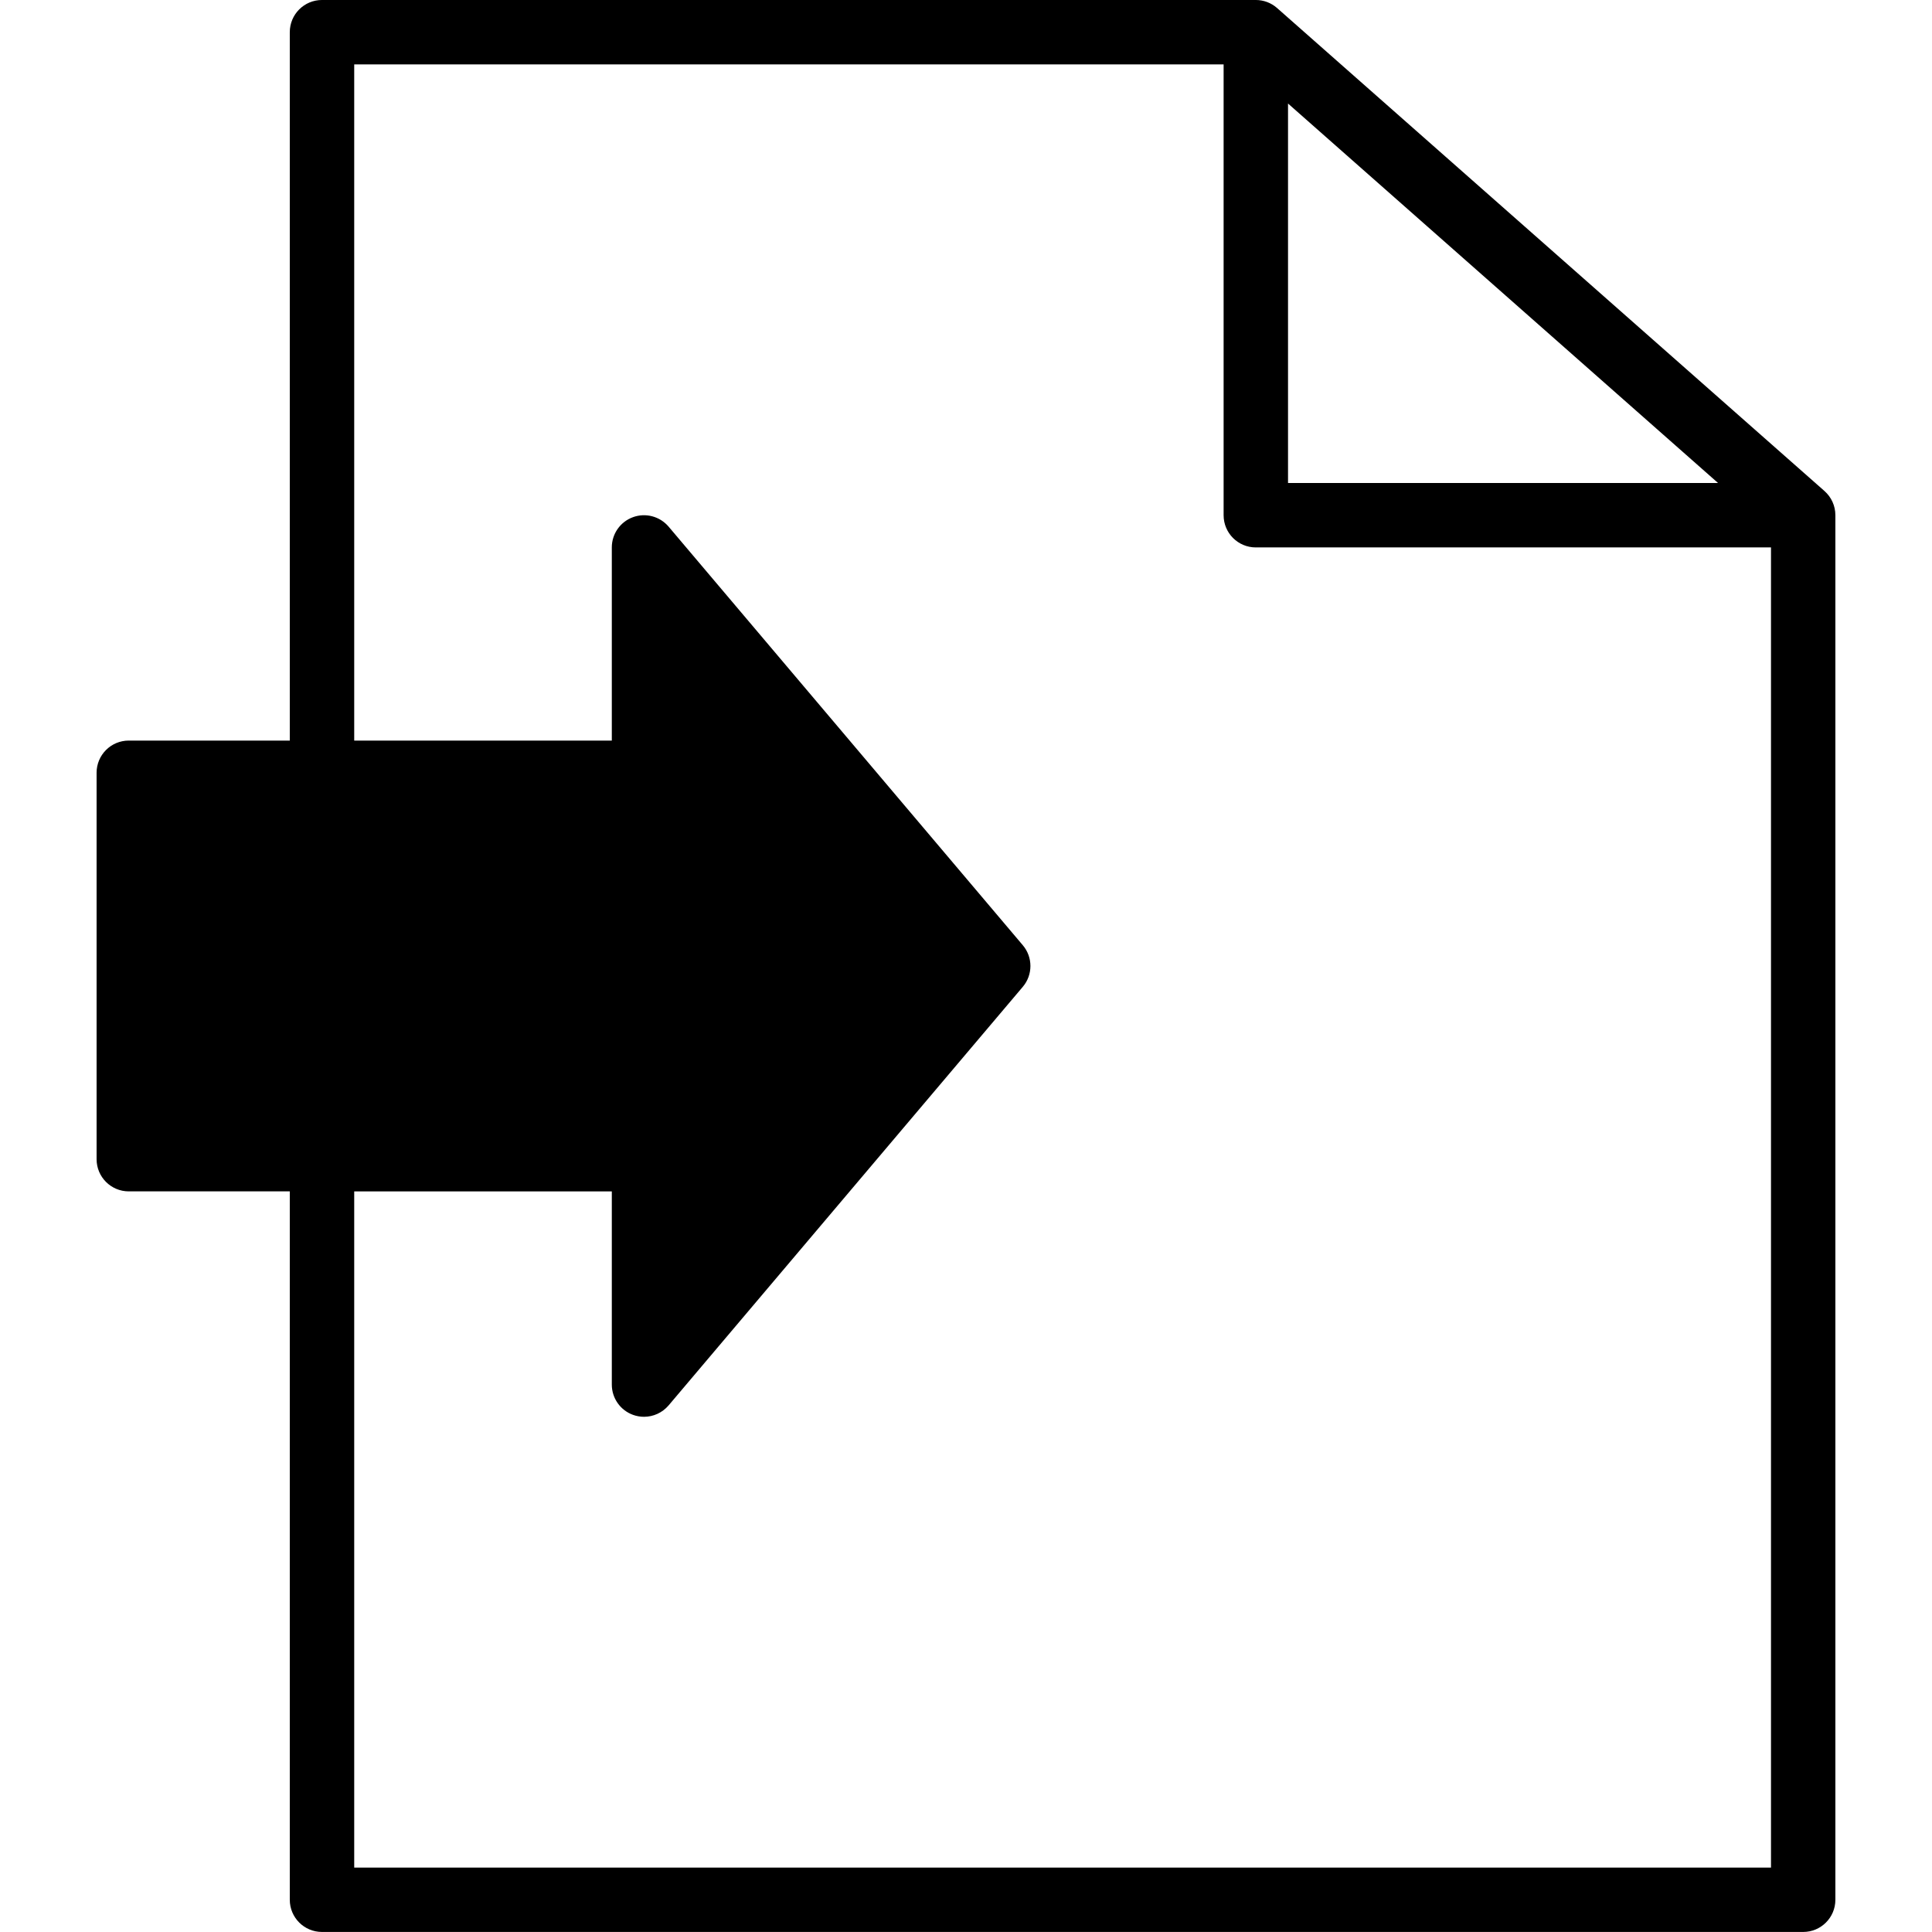
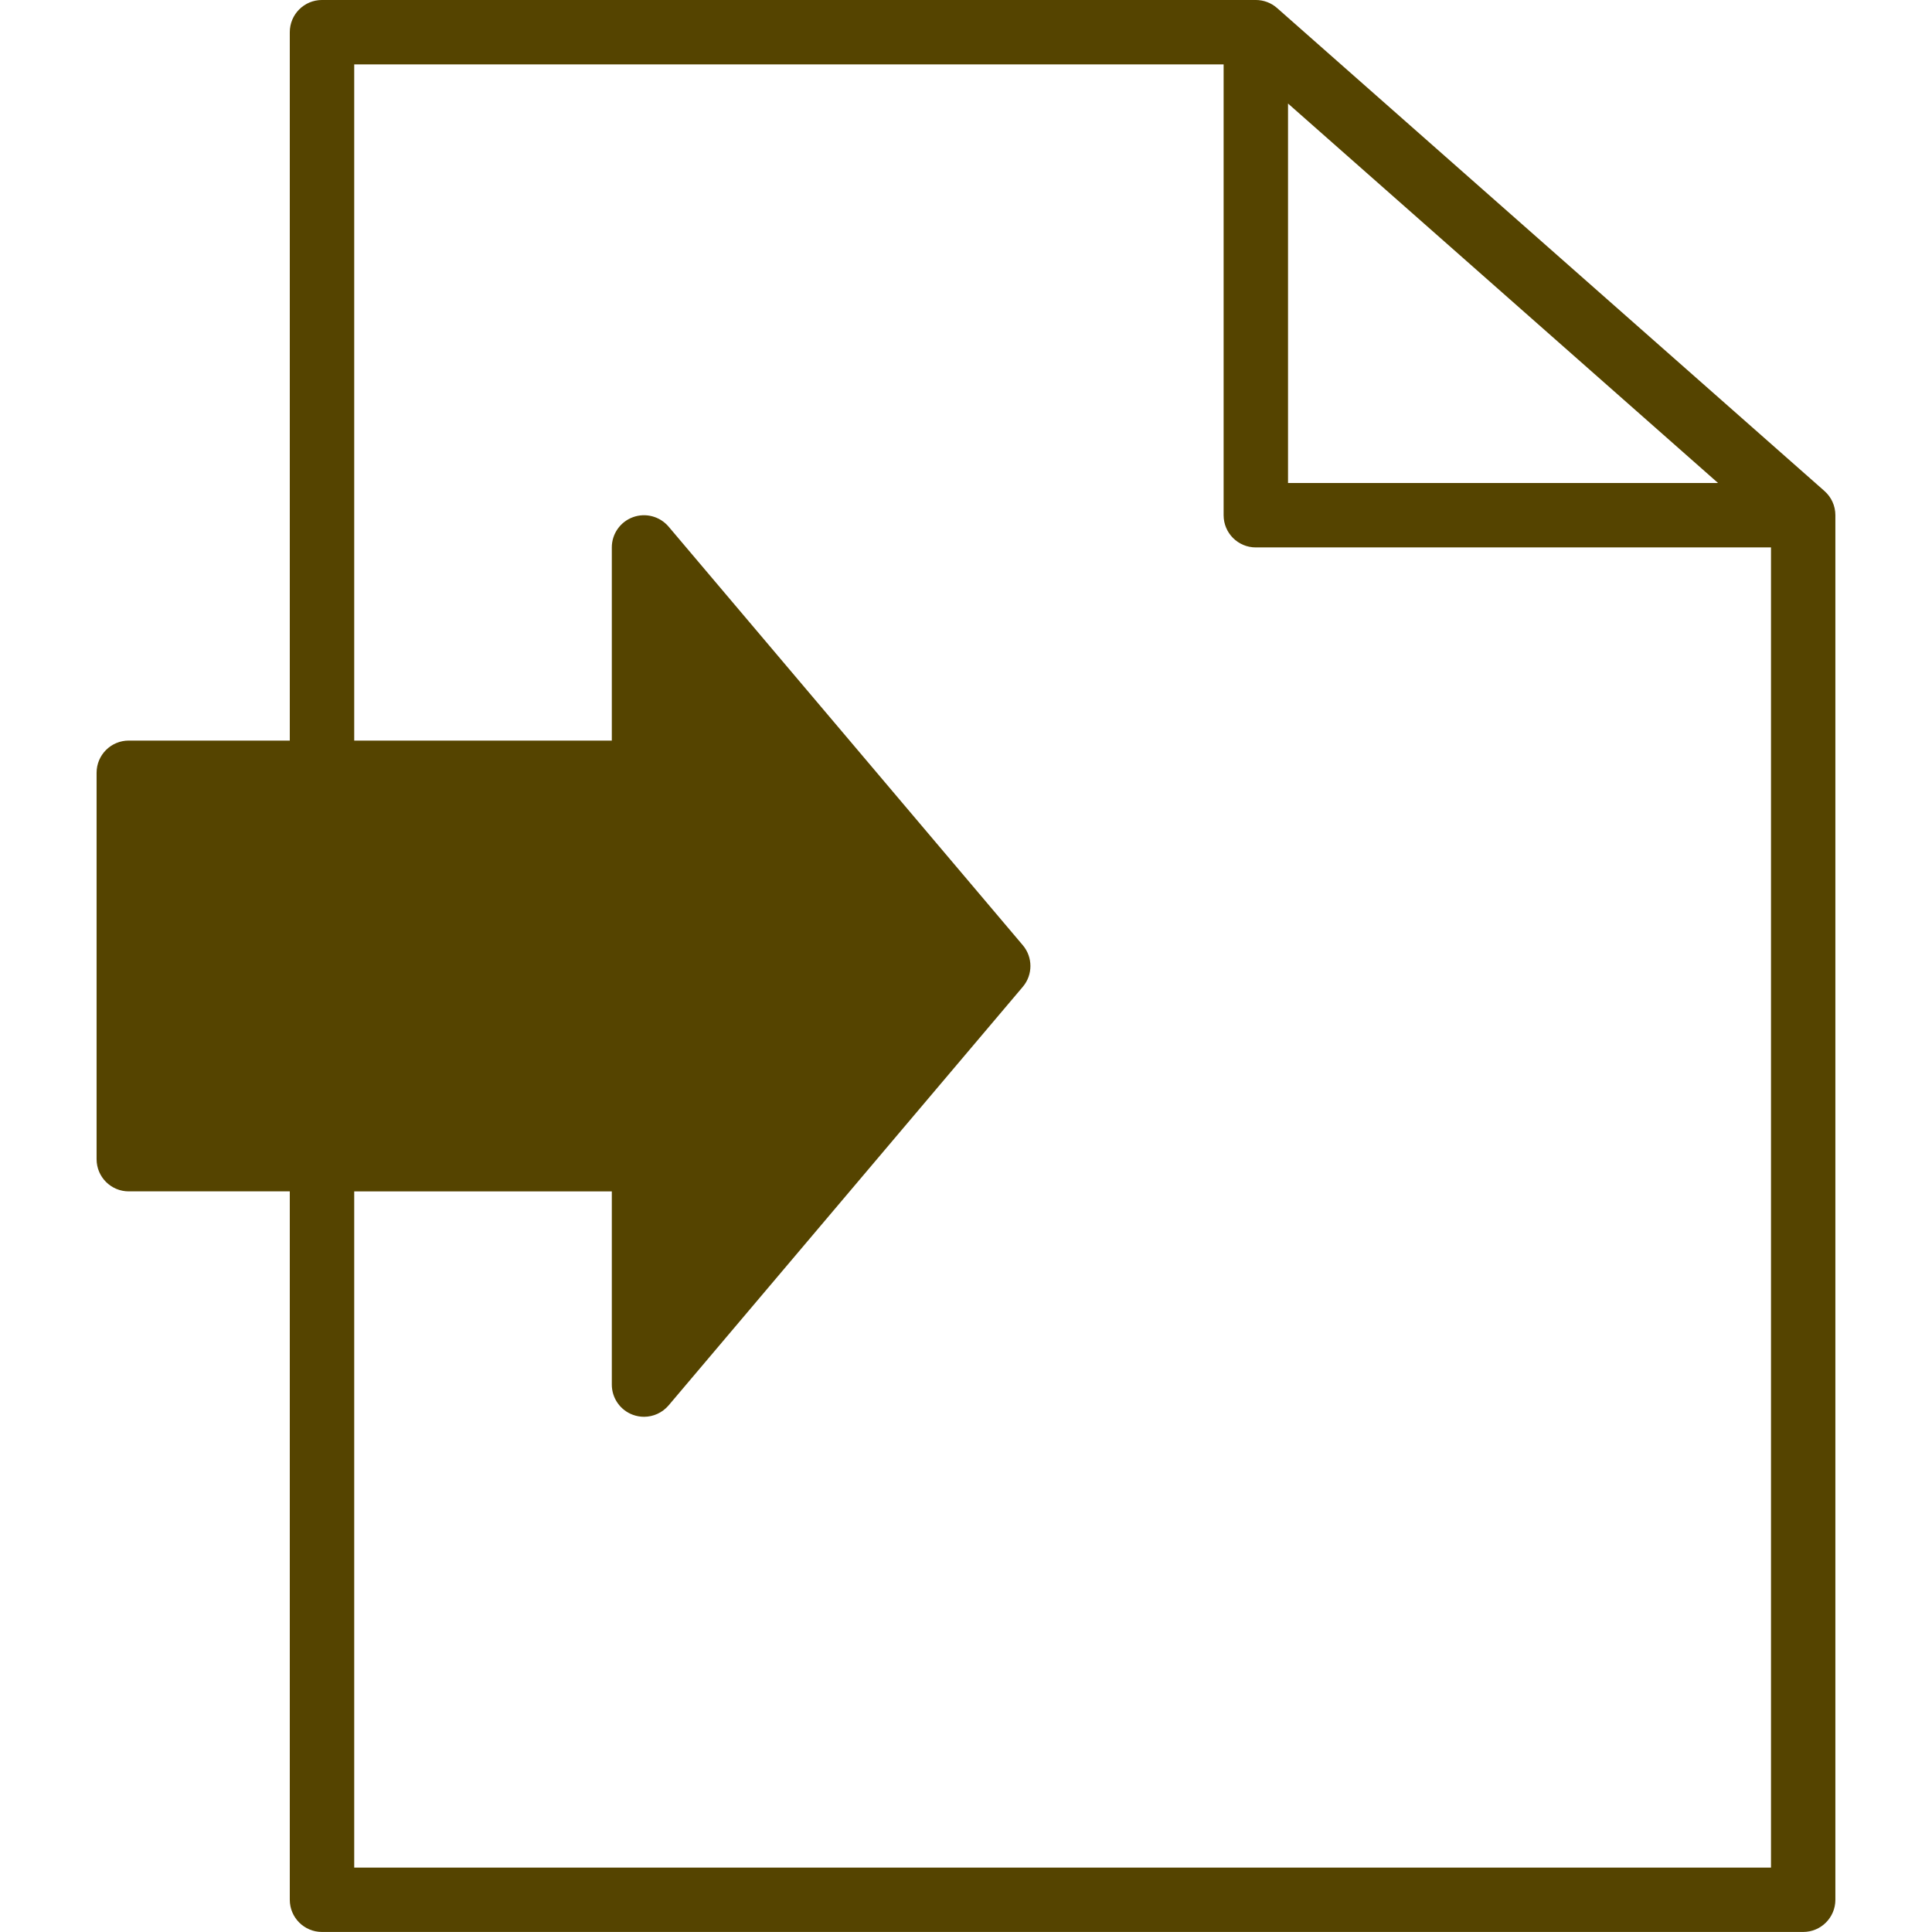
<svg xmlns="http://www.w3.org/2000/svg" width="16" height="16" version="1.1" viewBox="0 0 512 512">
-   <g>
+   <g fill="#540">
    <path d="m483.51 130.13-145.07-128c-1.553-1.374-3.566-2.133-5.64-2.133h-247.47c-4.719 0-8.533 3.814-8.533 8.533v187.73h-42.667c-4.719 0-8.533 3.814-8.533 8.533v102.4c0 4.719 3.814 8.533 8.533 8.533h42.667v187.73c0 4.719 3.814 8.533 8.533 8.533h392.53c4.719 0 8.533-3.814 8.533-8.533v-366.93c1e-3 -2.449-1.049-4.778-2.892-6.4zm-142.17-102.69 113.96 100.56h-113.96v-100.56zm-298.67 271.22v-85.333h128c4.719 0 8.533-3.814 8.533-8.533v-36.446l74.155 87.645-74.155 87.646v-36.446c0-4.719-3.814-8.533-8.533-8.533h-128zm426.67 196.27h-375.47v-179.2h68.267v51.2c0 3.584 2.236 6.784 5.598 8.013 0.964 0.35 1.954 0.521 2.935 0.521 2.458 0 4.855-1.067 6.519-3.021l93.867-110.93c2.688-3.174 2.688-7.842 0-11.017l-93.867-110.93c-2.321-2.739-6.101-3.729-9.446-2.509-3.371 1.229-5.606 4.429-5.606 8.013v51.2h-68.267v-179.2h230.4v119.47c0 4.719 3.814 8.533 8.533 8.533h136.53v349.87z" />
    <path d="m177.29 328.41c-0.018-21.979-0.292-23.576-4.485-26.094-2.354-1.414-3.452-1.435-72.967-1.438l-70.577-2e-3v-91.029l70.577-2e-3c68.611-2e-3 70.642-0.041 72.878-1.384 4.085-2.454 4.167-2.9 4.559-25.076l0.361-20.418 39.35 45.82c21.643 25.201 39.35 46.147 39.35 46.548s-17.22 20.758-38.267 45.238c-21.047 24.481-38.828 45.205-39.515 46.053-1.19 1.472-1.248 0.628-1.264-18.214z" stroke-width=".717" />
  </g>
</svg>
